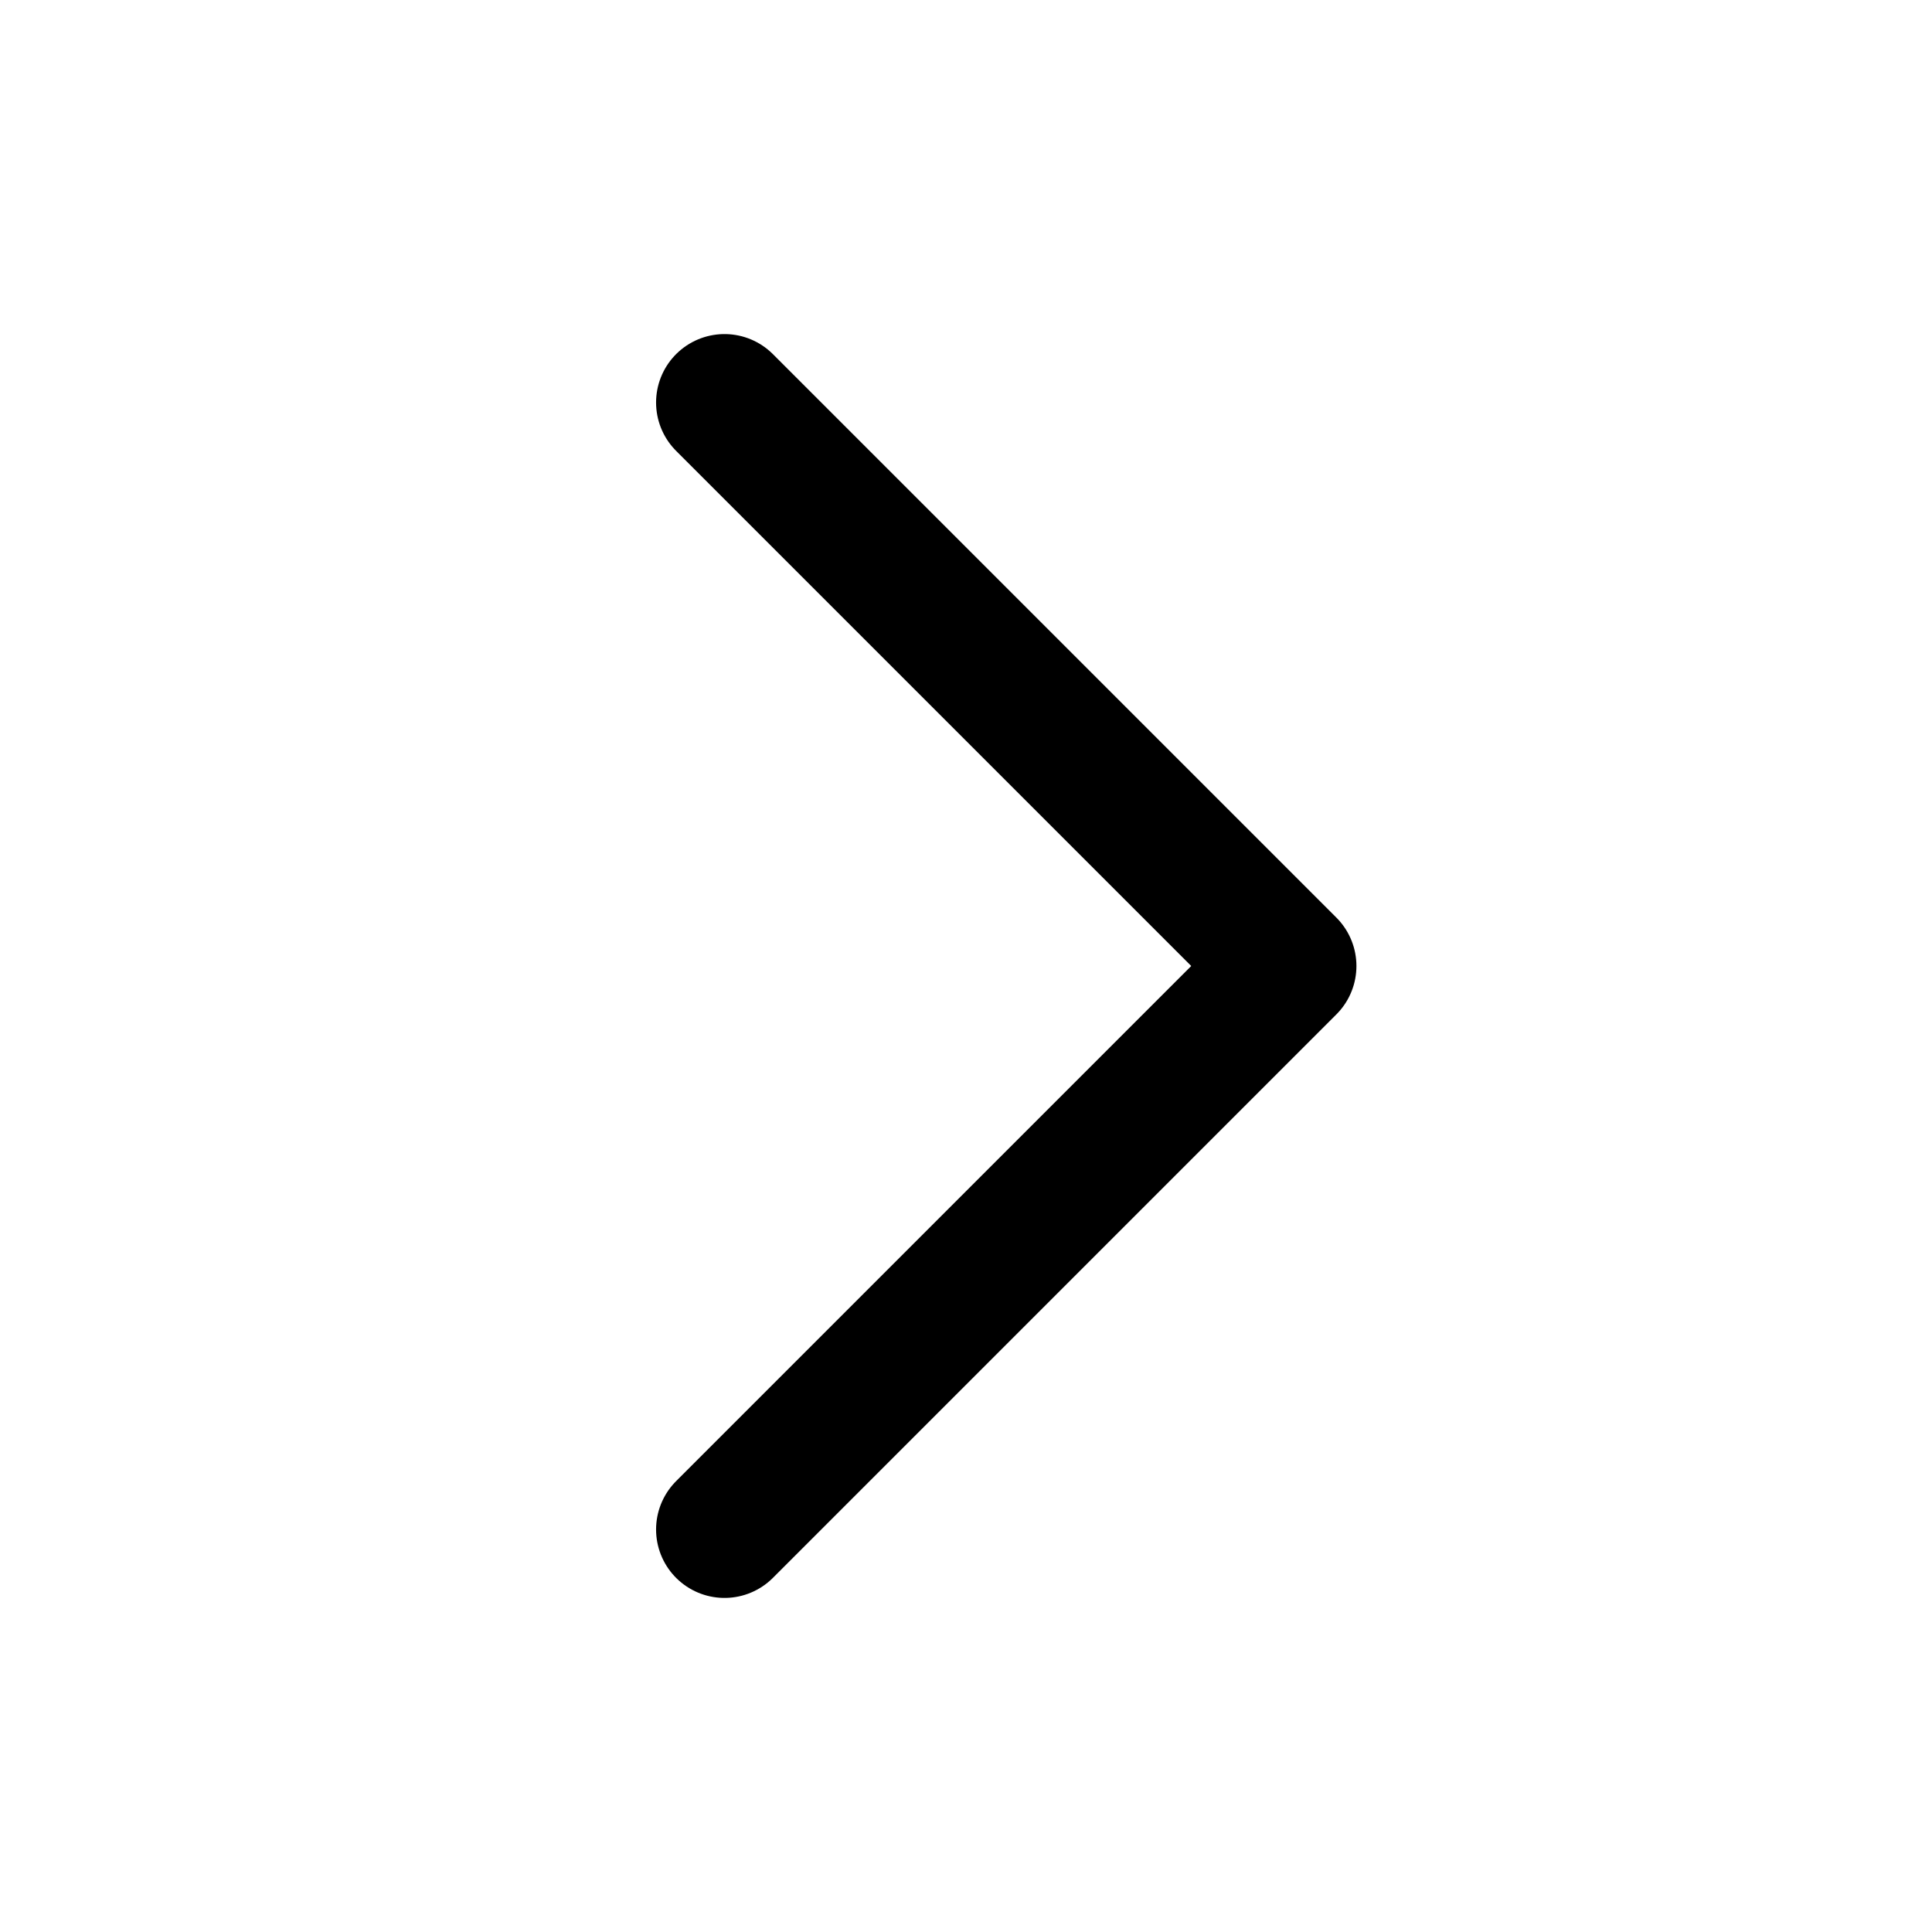
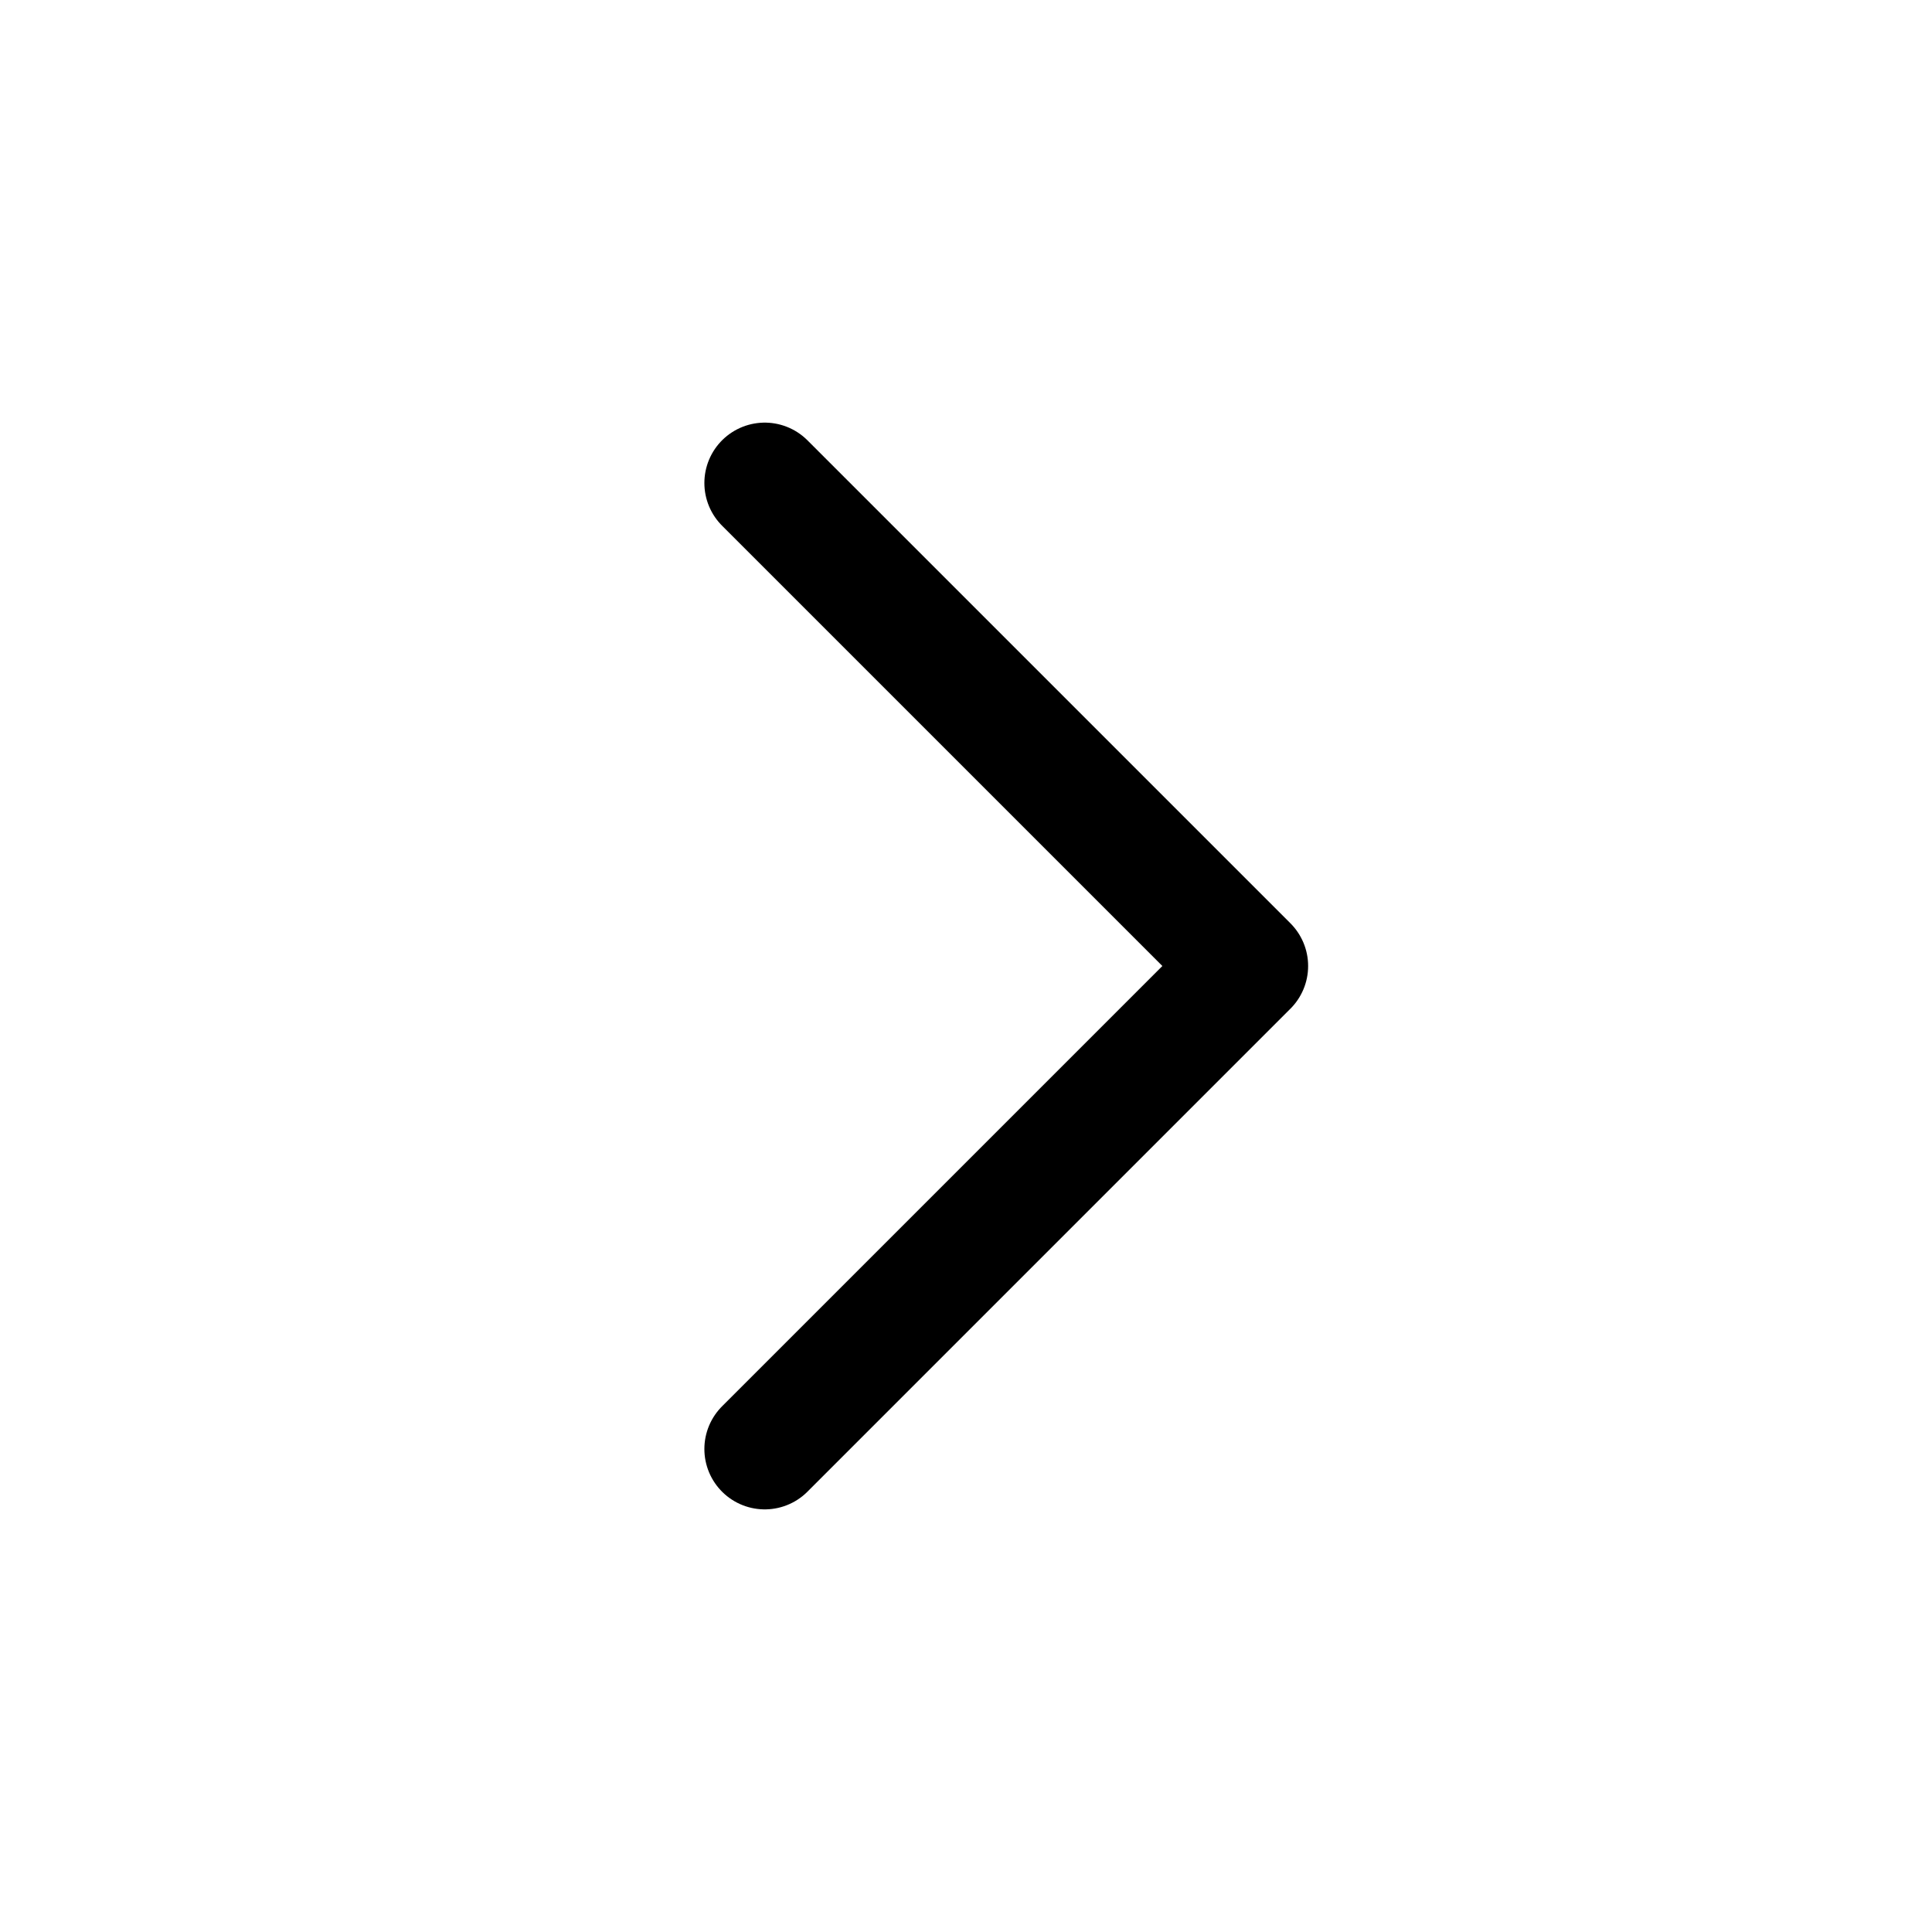
- <svg xmlns="http://www.w3.org/2000/svg" width="24" height="24" viewBox="0 0 24 24" fill="none" stroke="black" stroke-width="1.7" stroke-linecap="round" stroke-linejoin="round">
-   <path d="m9 5 7 7-7 7" />
+ <svg xmlns="http://www.w3.org/2000/svg" width="24" height="24" viewBox="0 0 24 24" fill="none" stroke="black" stroke-width="1.5" stroke-linecap="round" stroke-linejoin="round">
+   <path d="m9.5 6 6 6-6 6" />
</svg>
